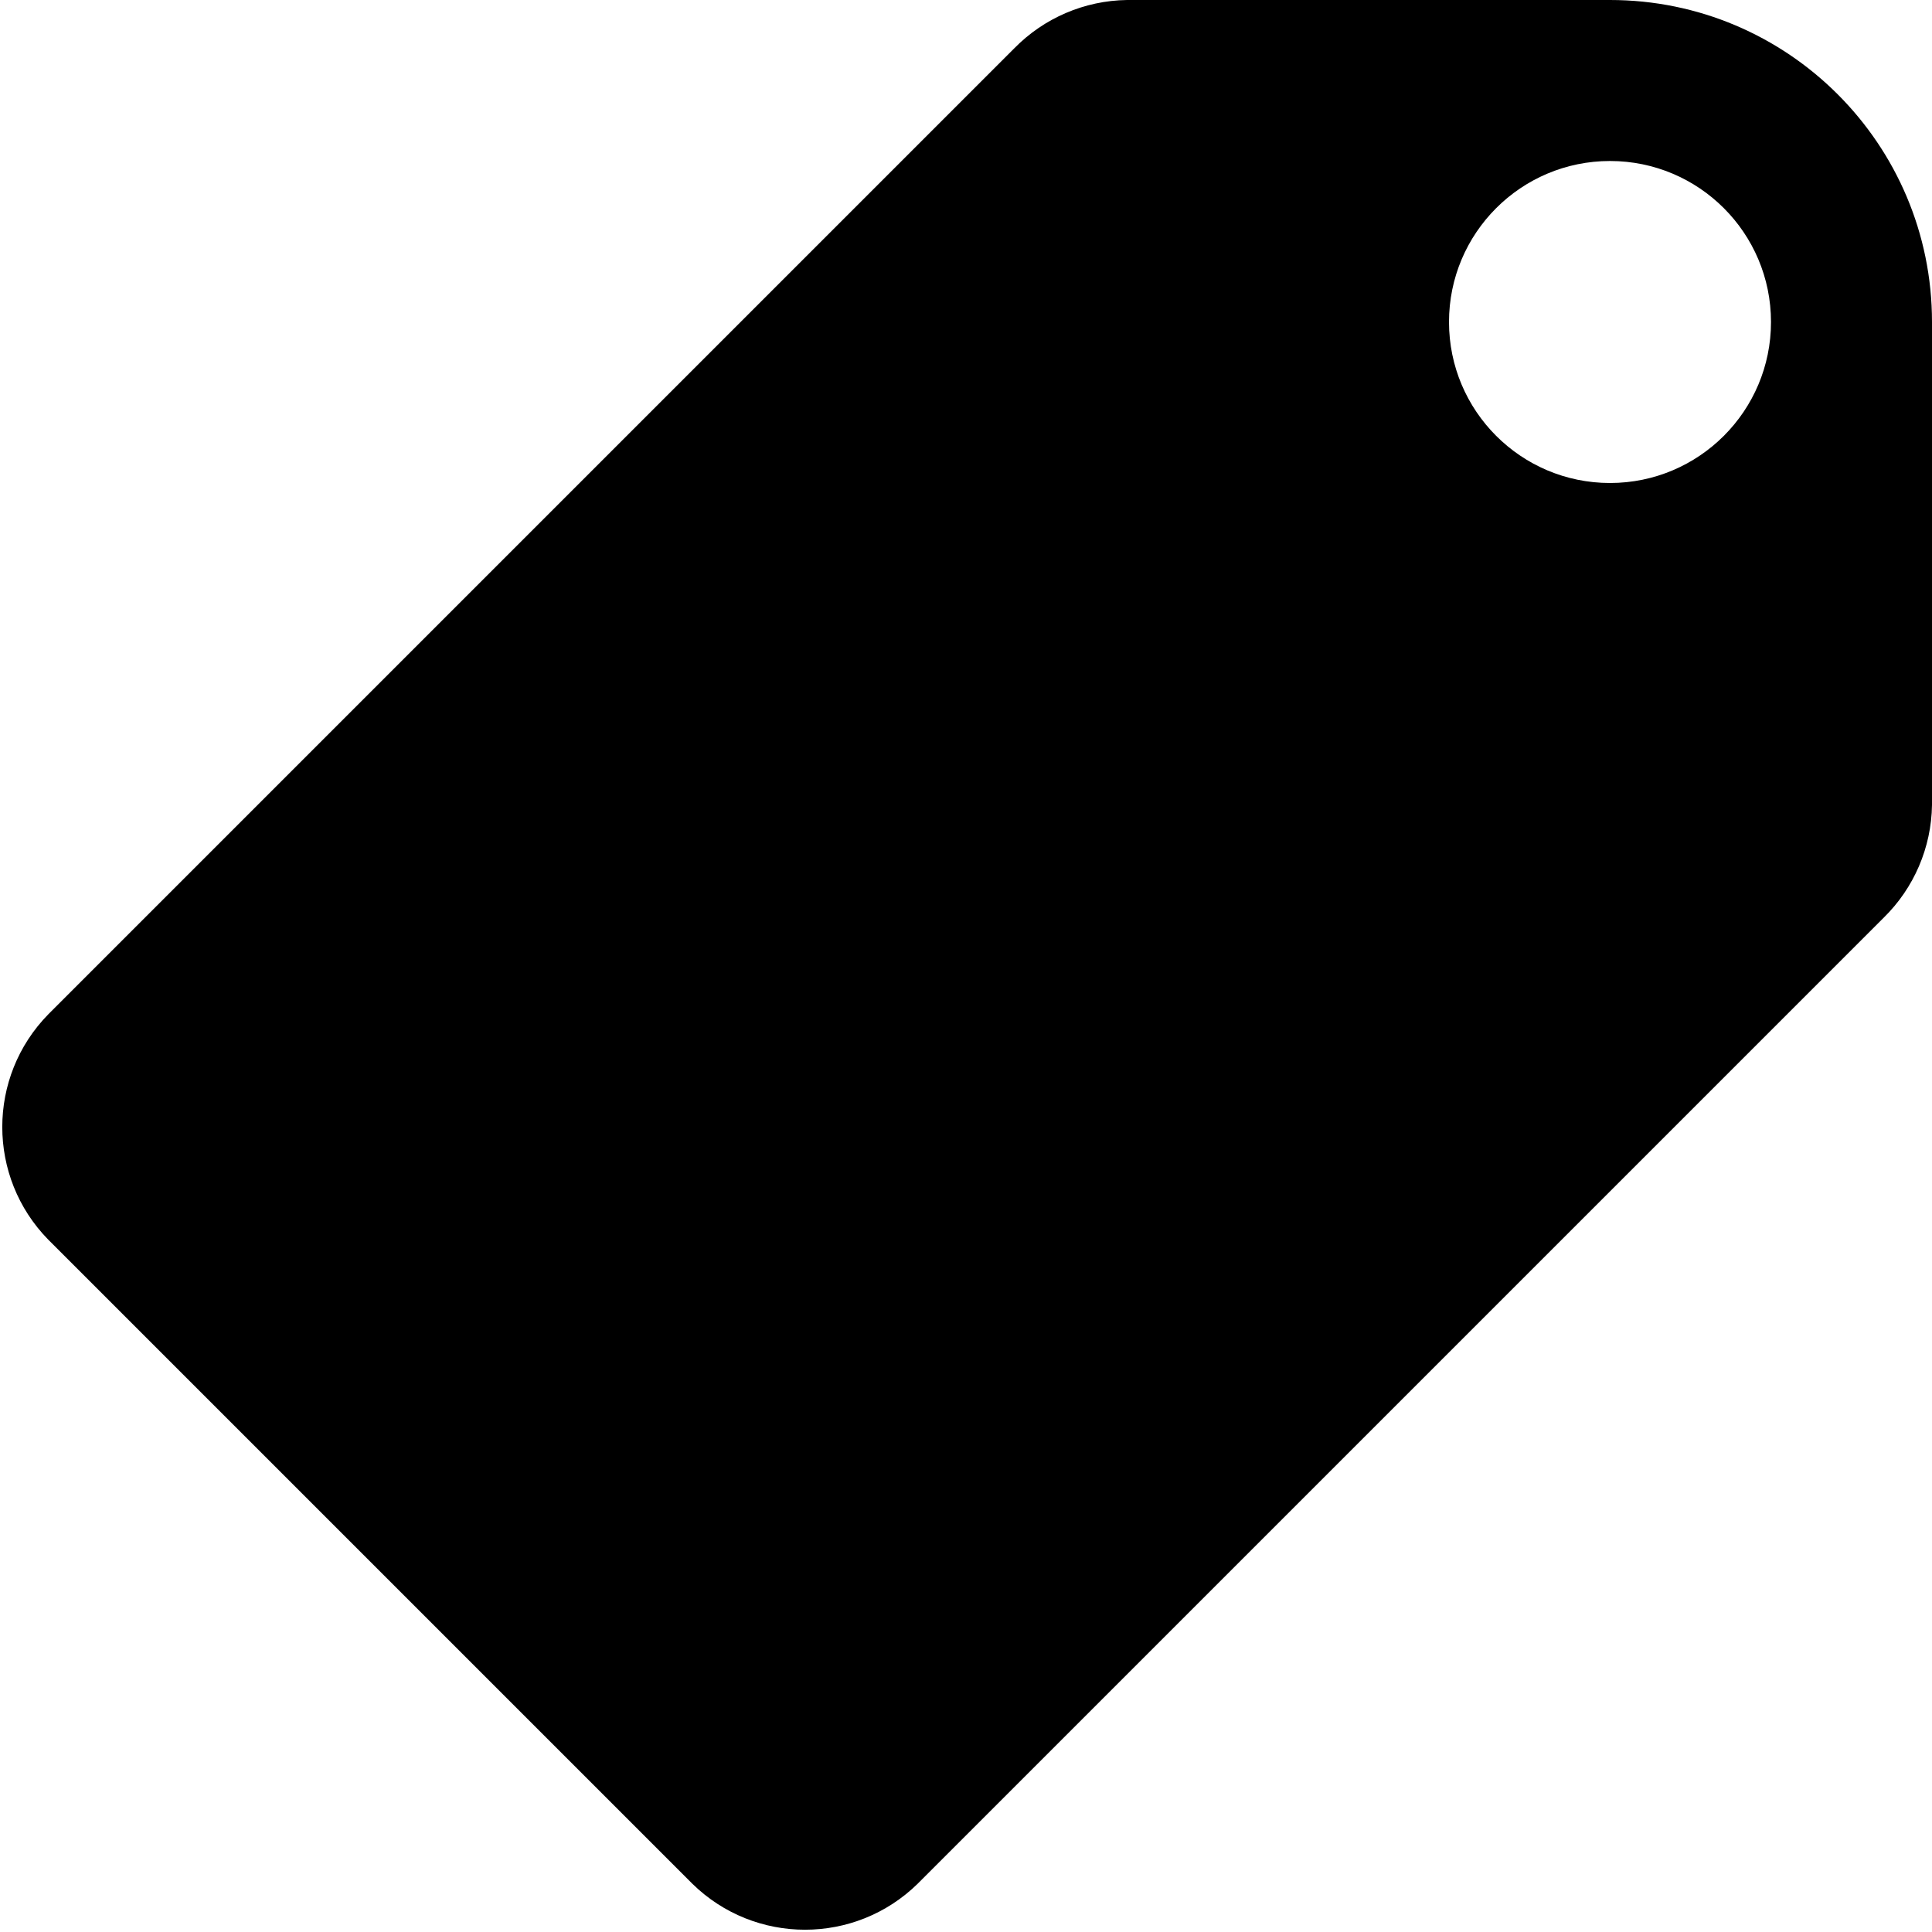
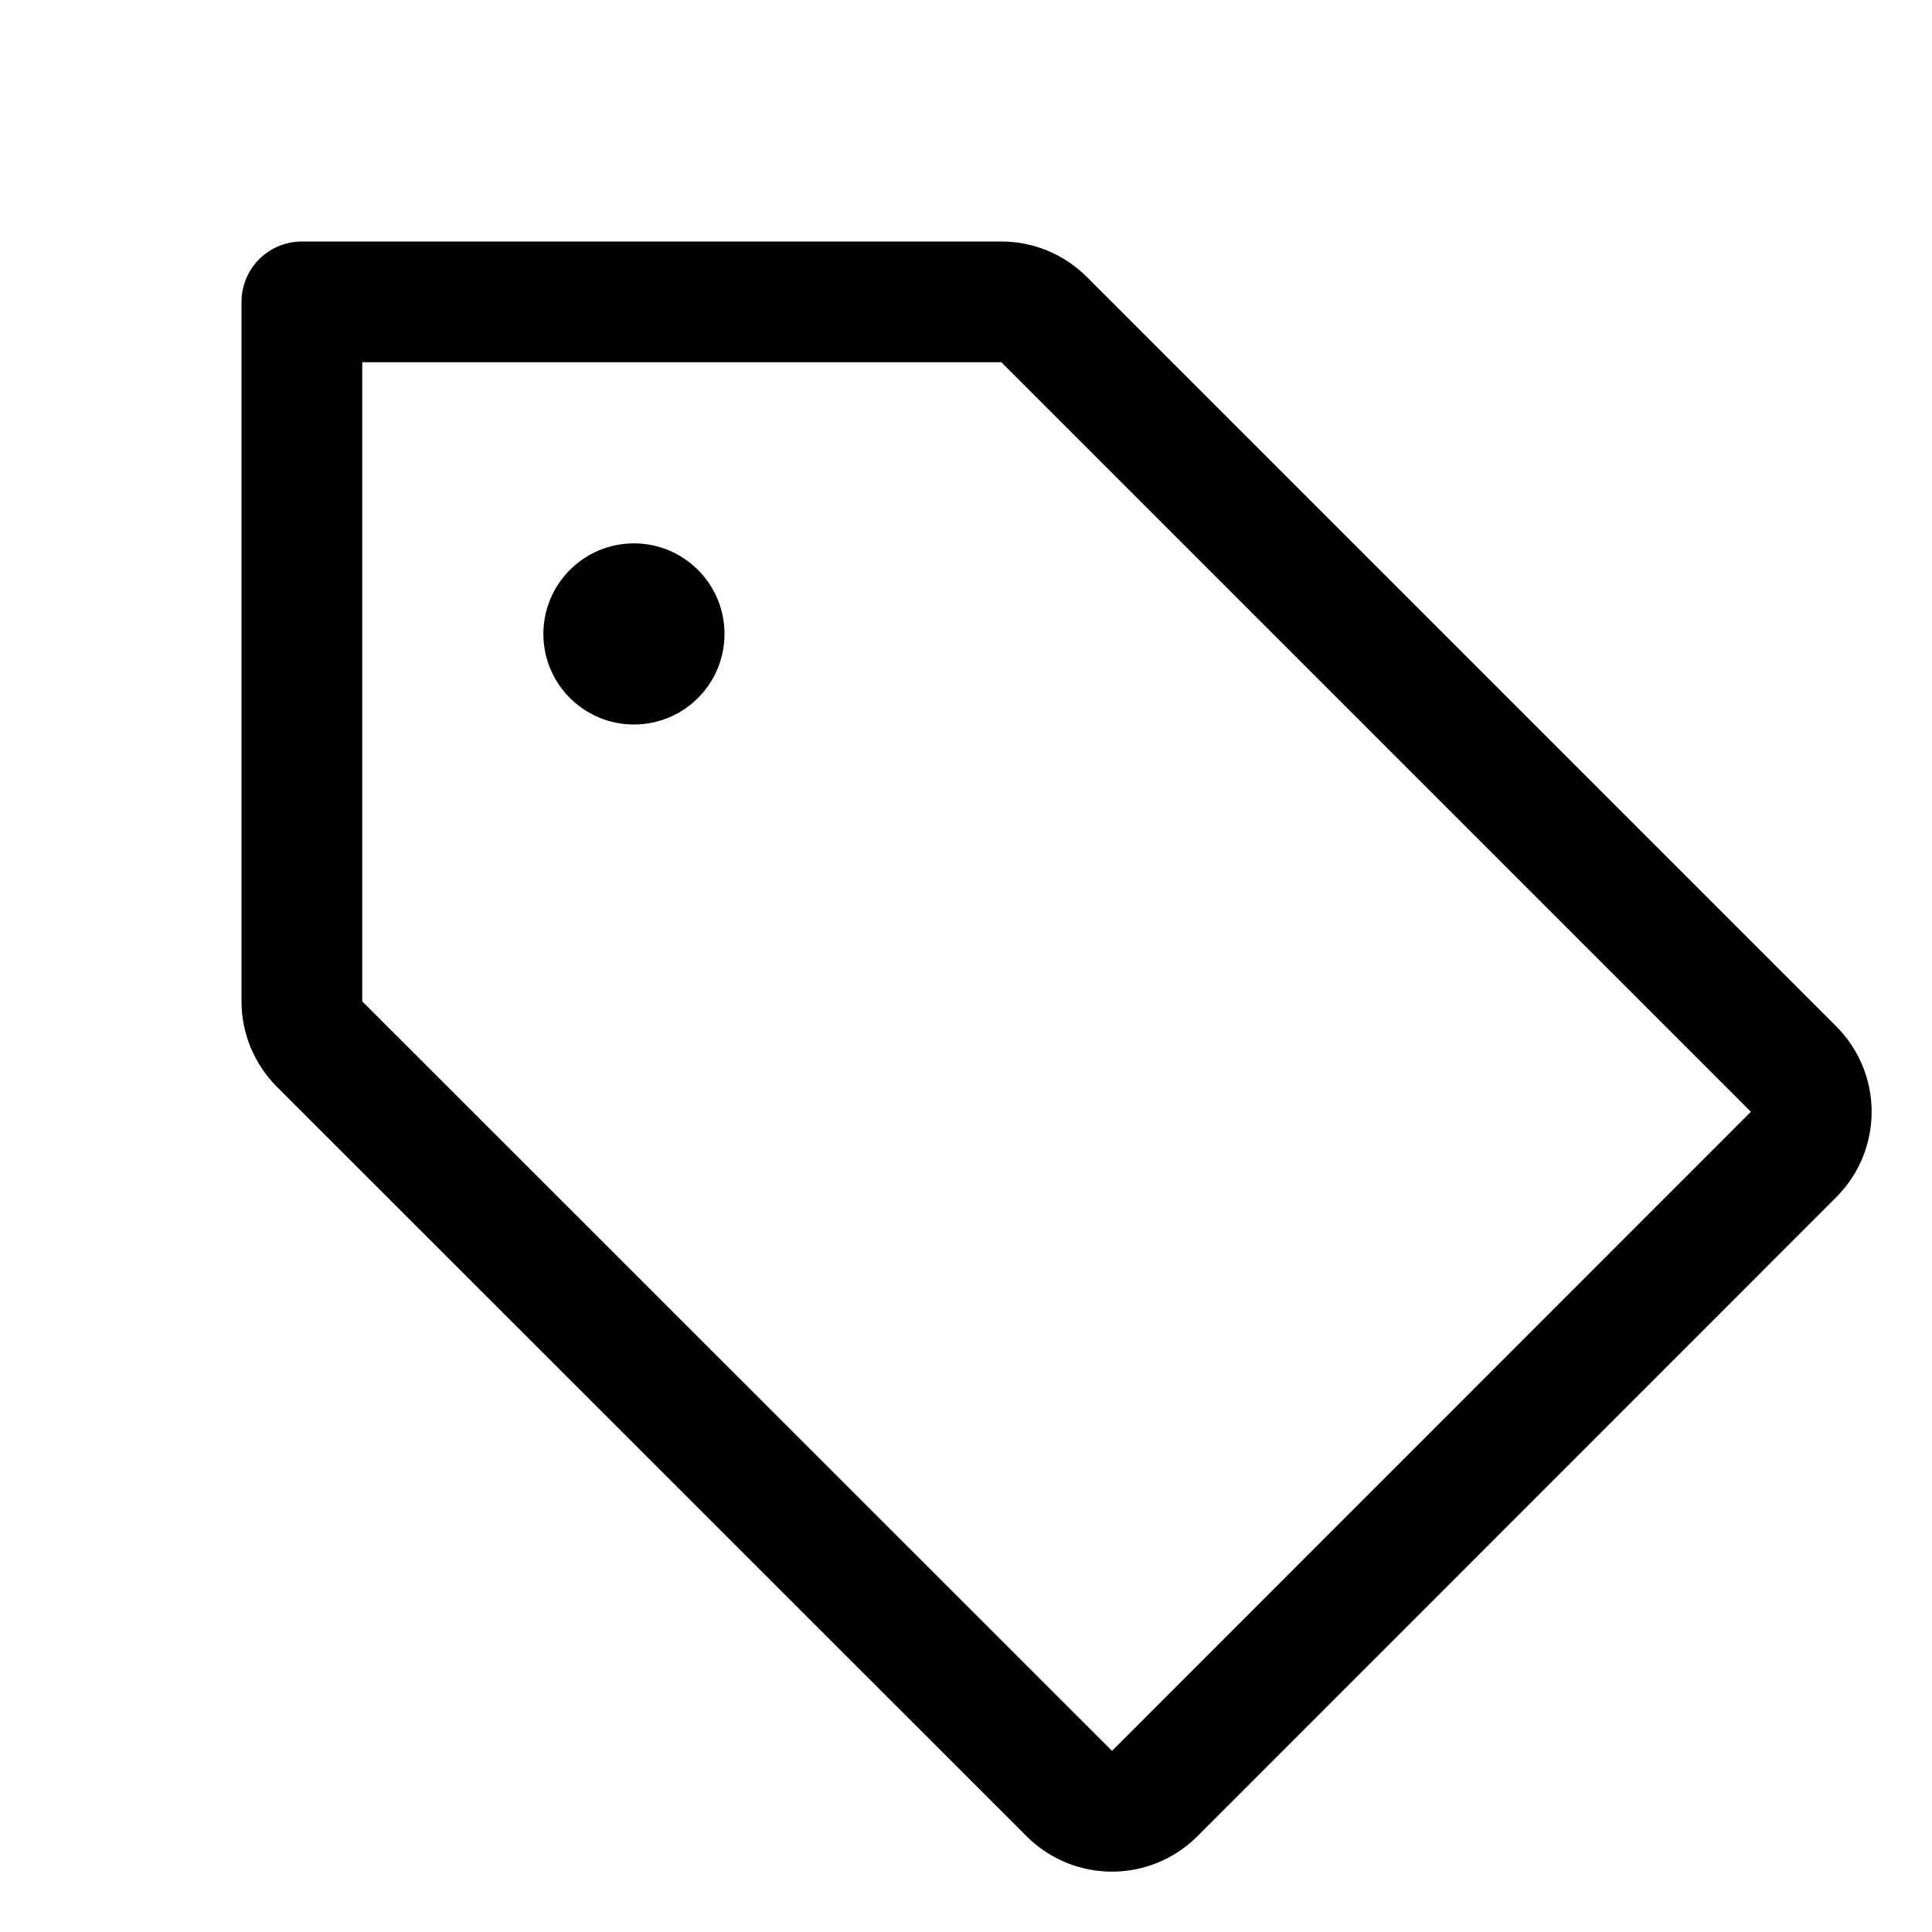
- <svg class="icon icon-discount" viewBox="0 0 12 12">
-   <path fill="currentColor" fill-rule="evenodd" d="M7 0h3a2 2 0 0 1 2 2v3a1 1 0 0 1-.3.7l-6 6a1 1 0 0 1-1.4 0l-4-4a1 1 0 0 1 0-1.4l6-6A1 1 0 0 1 7 0m2 2a1 1 0 1 0 2 0 1 1 0 0 0-2 0" clip-rule="evenodd" />
+ <svg xmlns="http://www.w3.org/2000/svg" viewBox="0 0 256 256" class="icon icon-discount">
+   <rect width="256" height="256" fill="none" />
+   <path d="M42.34,138.34A8,8,0,0,1,40,132.69V40h92.69a8,8,0,0,1,5.65,2.34l99.32,99.32a8,8,0,0,1,0,11.31L153,237.66a8,8,0,0,1-11.31,0Z" fill="none" stroke="currentColor" stroke-linecap="round" stroke-linejoin="round" stroke-width="16" />
+   <circle cx="84" cy="84" r="12" />
</svg>
